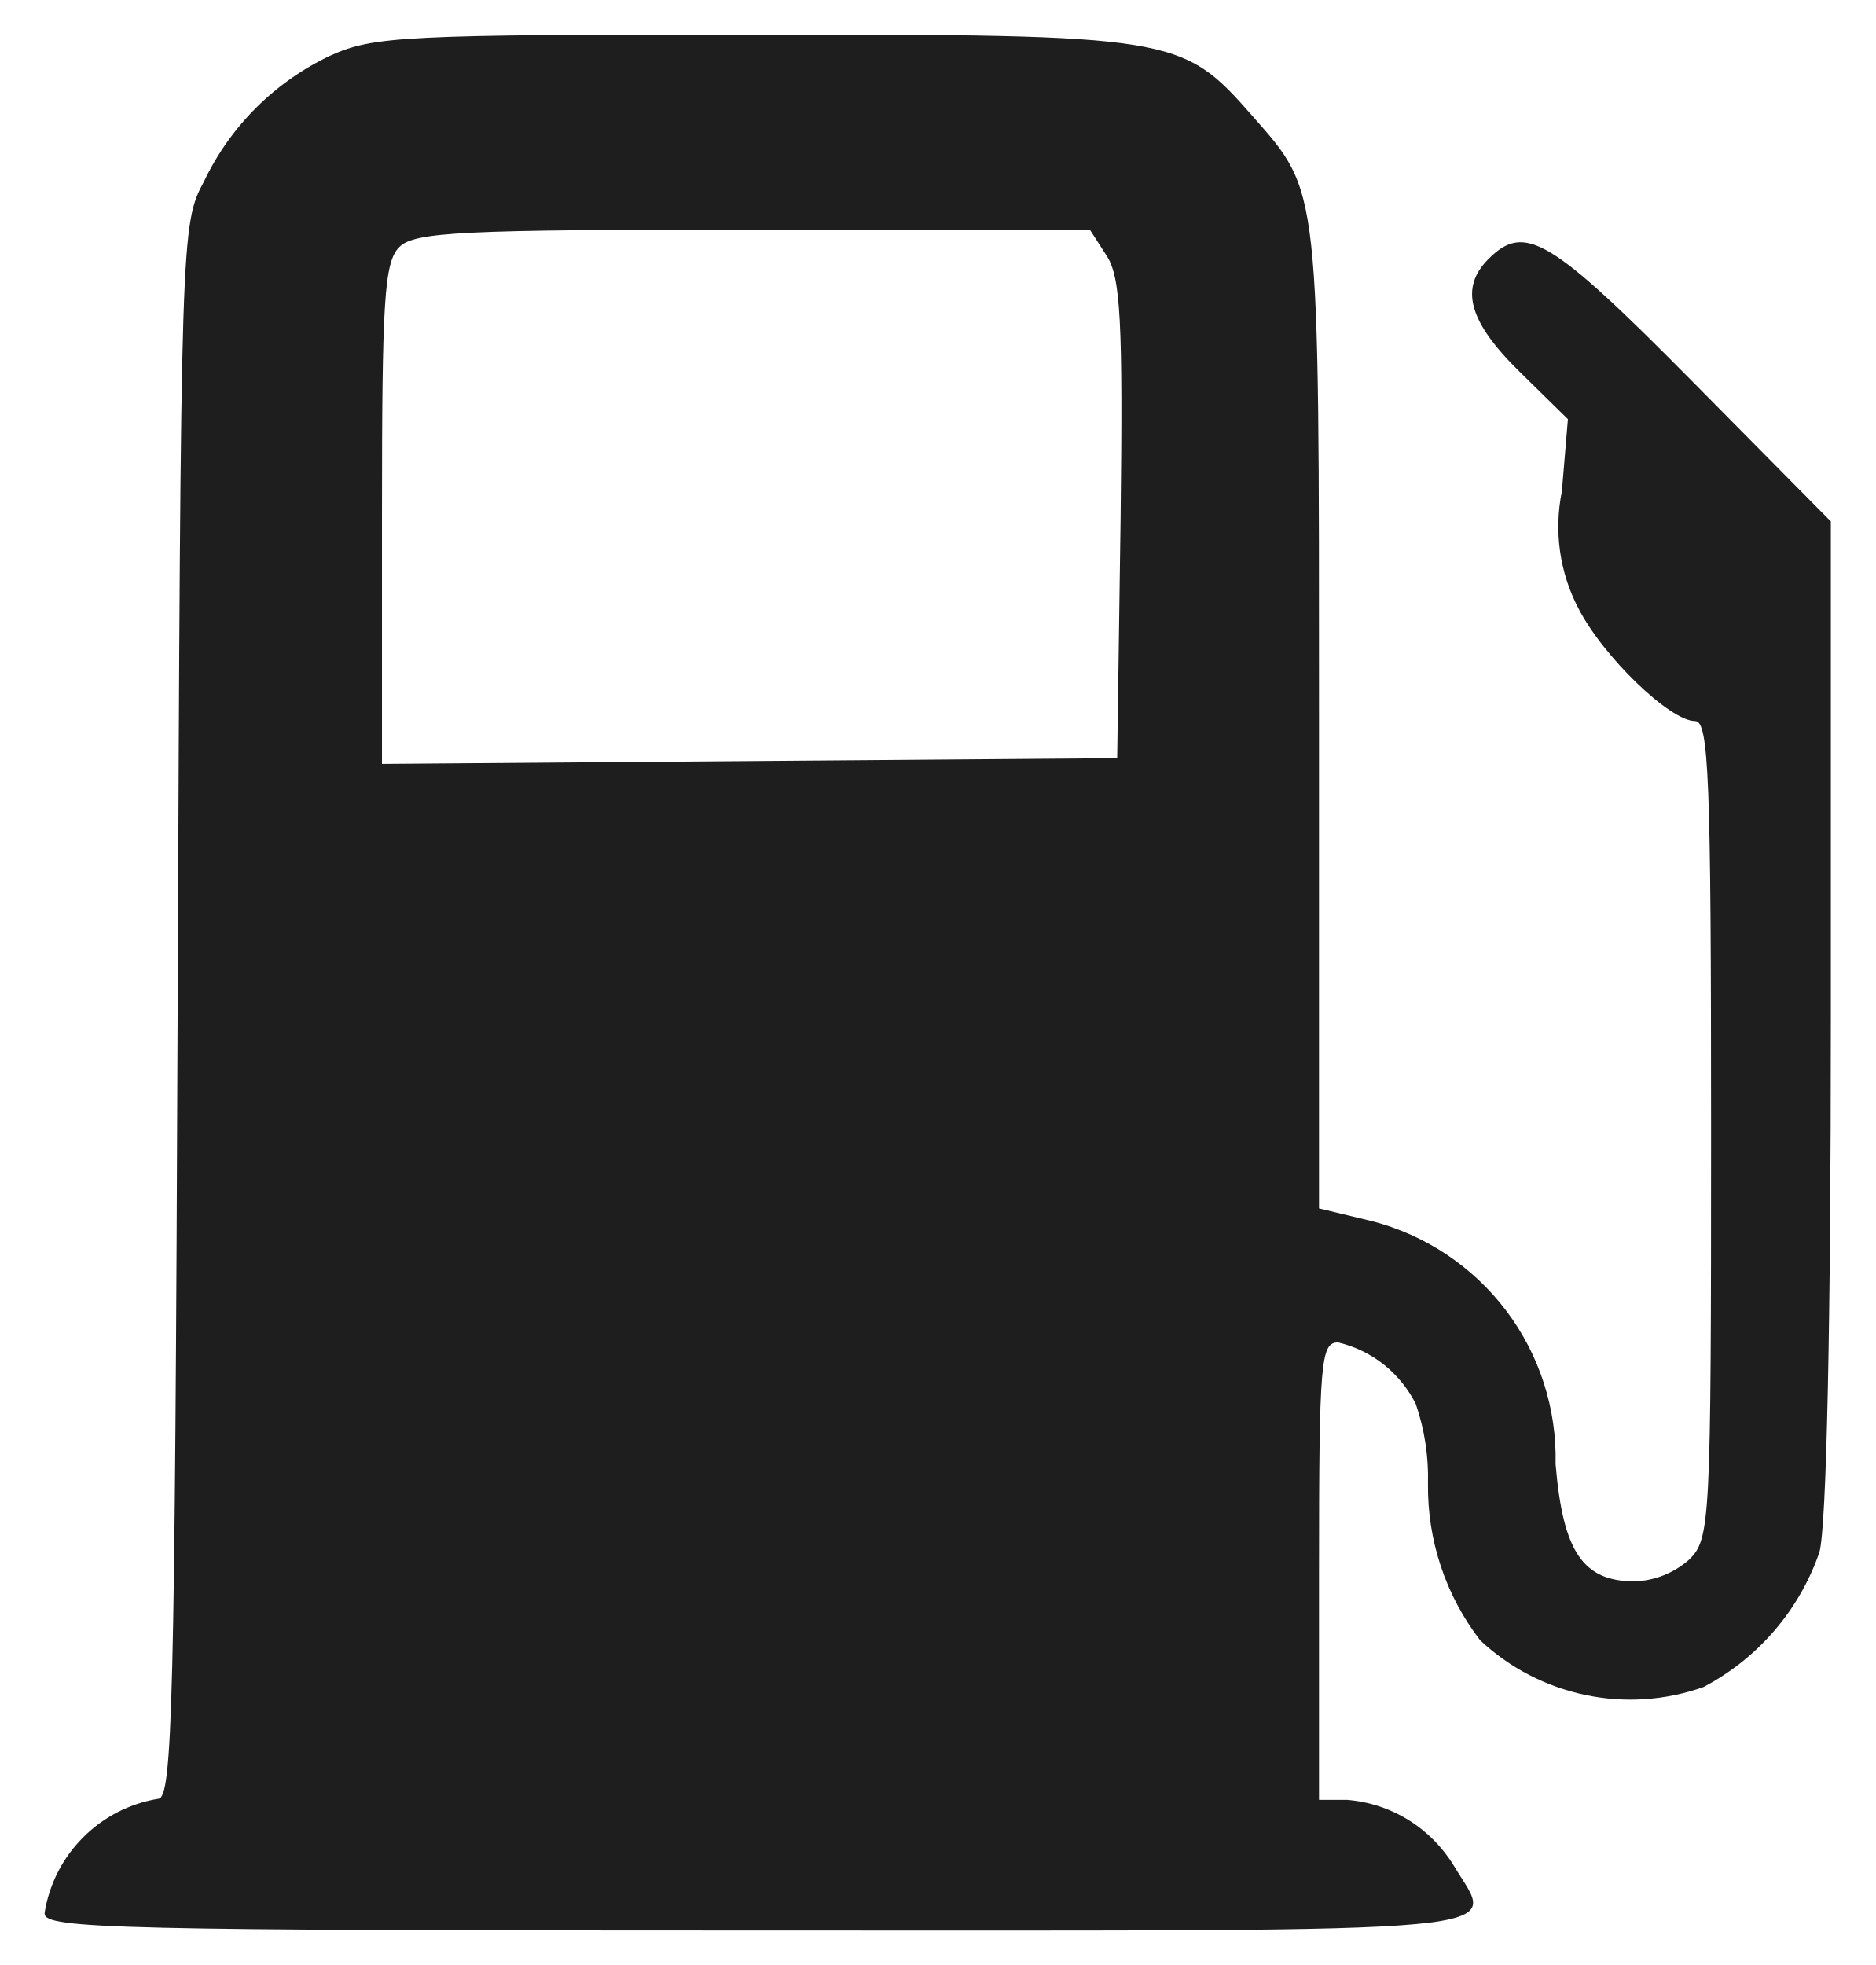
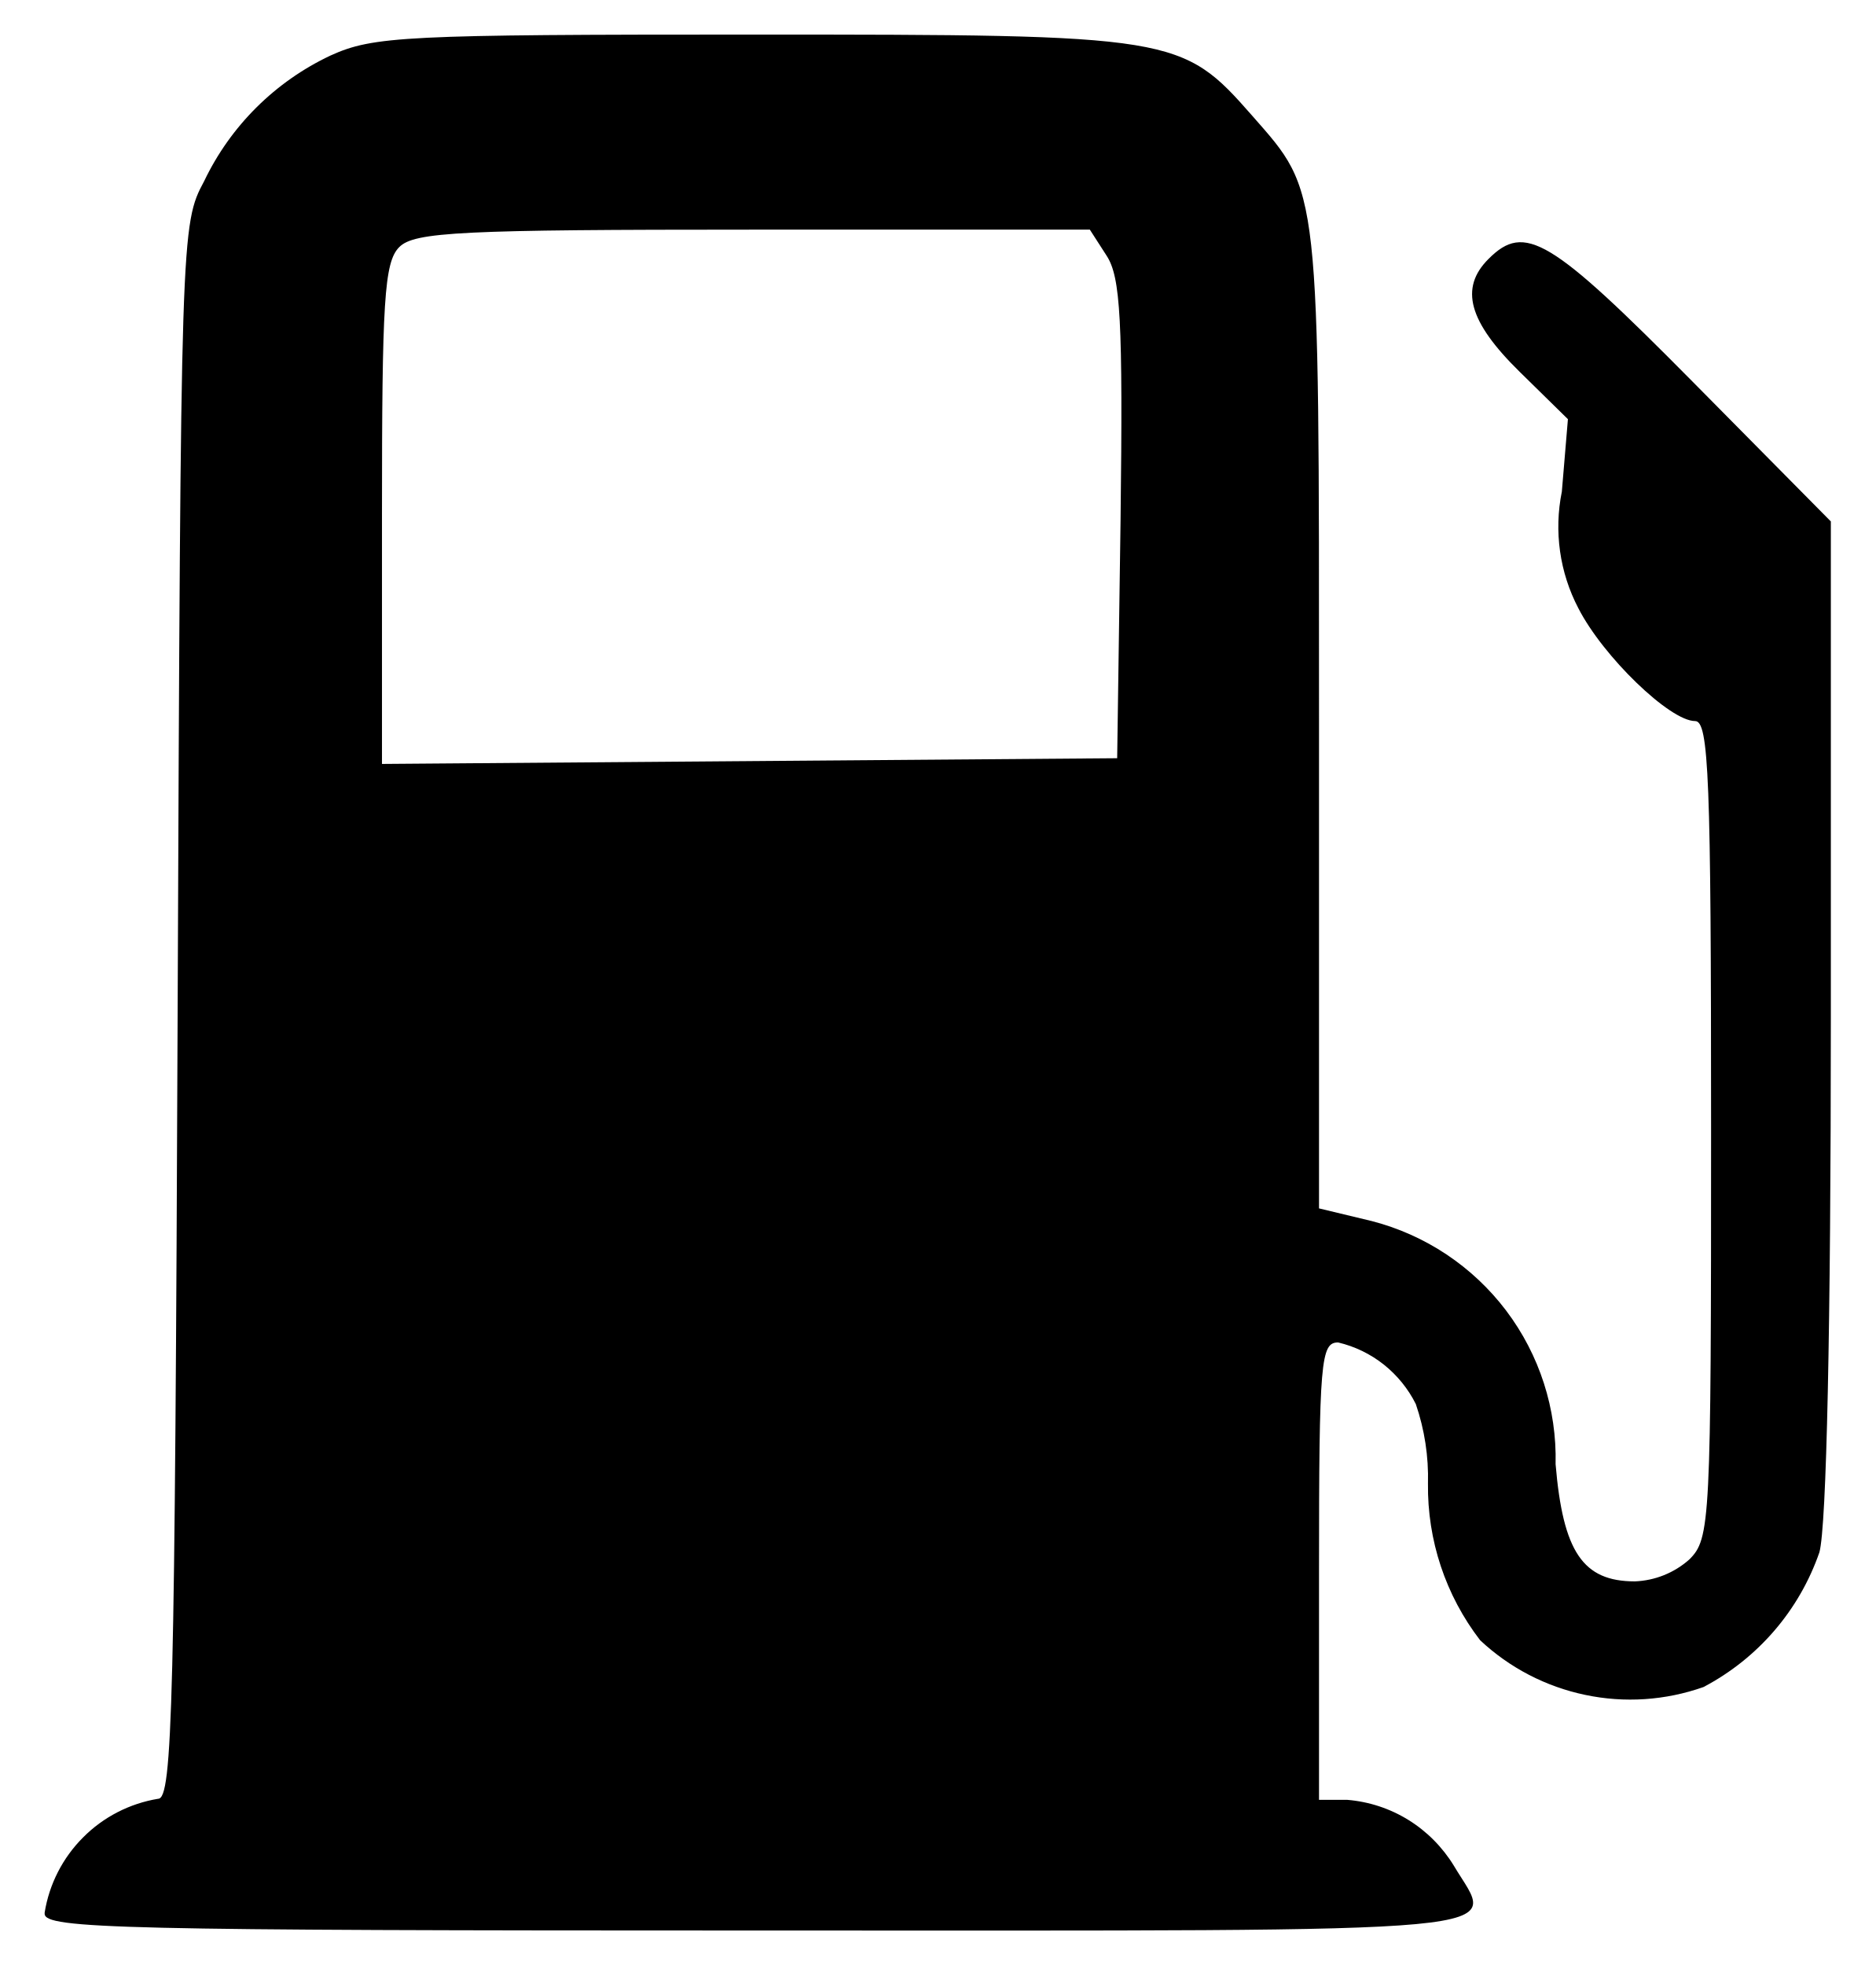
- <svg xmlns="http://www.w3.org/2000/svg" width="21" height="22" viewBox="0 0 21 22" fill="none">
-   <path d="M0.5 21.413C0.551 21.095 0.702 20.8 0.93 20.572C1.157 20.343 1.451 20.192 1.77 20.139C1.932 20.139 1.958 19.095 1.989 11.327C2.024 2.578 2.026 2.512 2.286 2.028C2.581 1.41 3.081 0.914 3.7 0.622C4.181 0.404 4.53 0.387 8.427 0.387C13.164 0.387 13.232 0.397 14.024 1.299C14.783 2.164 14.769 2.041 14.769 8.049V13.529L15.36 13.671C15.96 13.826 16.49 14.179 16.864 14.673C17.238 15.168 17.433 15.774 17.418 16.393C17.501 17.375 17.724 17.705 18.306 17.705C18.531 17.696 18.746 17.61 18.915 17.46C19.151 17.225 19.159 17.054 19.159 12.643C19.159 8.706 19.134 8.073 18.98 8.073C18.697 8.073 17.949 7.35 17.673 6.81C17.463 6.409 17.398 5.948 17.488 5.504L17.556 4.693L17.016 4.163C16.444 3.602 16.34 3.225 16.667 2.899C17.073 2.492 17.36 2.664 18.951 4.272L20.5 5.838V11.379C20.5 14.868 20.452 17.088 20.372 17.379C20.147 18.029 19.683 18.568 19.074 18.888C18.649 19.038 18.191 19.069 17.75 18.976C17.309 18.884 16.901 18.672 16.573 18.364C16.186 17.861 15.981 17.243 15.989 16.609C15.997 16.307 15.951 16.006 15.853 15.72C15.768 15.549 15.645 15.398 15.495 15.278C15.345 15.159 15.17 15.074 14.983 15.03C14.789 15.03 14.769 15.229 14.769 17.589V20.151H15.086C15.329 20.171 15.563 20.248 15.77 20.376C15.977 20.504 16.151 20.68 16.278 20.887C16.738 21.665 17.285 21.614 8.489 21.614C1.355 21.614 0.5 21.594 0.5 21.426V21.413ZM12.547 5.82C12.574 3.584 12.547 3.103 12.391 2.863L12.203 2.571H8.433C5.168 2.571 4.641 2.596 4.471 2.766C4.301 2.935 4.277 3.374 4.277 5.755V8.553L8.393 8.521L12.509 8.489L12.547 5.82Z" fill="#1E1E1E" />
+ <svg xmlns="http://www.w3.org/2000/svg" width="21" height="22" viewBox="0 0 21 22" fill="currentColor">
+   <path d="M0.5 21.413C0.551 21.095 0.702 20.8 0.93 20.572C1.157 20.343 1.451 20.192 1.77 20.139C1.932 20.139 1.958 19.095 1.989 11.327C2.024 2.578 2.026 2.512 2.286 2.028C2.581 1.41 3.081 0.914 3.7 0.622C4.181 0.404 4.53 0.387 8.427 0.387C13.164 0.387 13.232 0.397 14.024 1.299C14.783 2.164 14.769 2.041 14.769 8.049V13.529L15.36 13.671C15.96 13.826 16.49 14.179 16.864 14.673C17.238 15.168 17.433 15.774 17.418 16.393C17.501 17.375 17.724 17.705 18.306 17.705C18.531 17.696 18.746 17.61 18.915 17.46C19.151 17.225 19.159 17.054 19.159 12.643C19.159 8.706 19.134 8.073 18.98 8.073C18.697 8.073 17.949 7.35 17.673 6.81C17.463 6.409 17.398 5.948 17.488 5.504L17.556 4.693L17.016 4.163C16.444 3.602 16.34 3.225 16.667 2.899C17.073 2.492 17.36 2.664 18.951 4.272L20.5 5.838V11.379C20.5 14.868 20.452 17.088 20.372 17.379C20.147 18.029 19.683 18.568 19.074 18.888C18.649 19.038 18.191 19.069 17.75 18.976C17.309 18.884 16.901 18.672 16.573 18.364C16.186 17.861 15.981 17.243 15.989 16.609C15.997 16.307 15.951 16.006 15.853 15.72C15.768 15.549 15.645 15.398 15.495 15.278C15.345 15.159 15.17 15.074 14.983 15.03C14.789 15.03 14.769 15.229 14.769 17.589V20.151H15.086C15.329 20.171 15.563 20.248 15.77 20.376C15.977 20.504 16.151 20.68 16.278 20.887C16.738 21.665 17.285 21.614 8.489 21.614C1.355 21.614 0.5 21.594 0.5 21.426V21.413ZM12.547 5.82C12.574 3.584 12.547 3.103 12.391 2.863L12.203 2.571H8.433C5.168 2.571 4.641 2.596 4.471 2.766C4.301 2.935 4.277 3.374 4.277 5.755V8.553L8.393 8.521L12.509 8.489L12.547 5.82Z" fill="currentColor" />
</svg>
